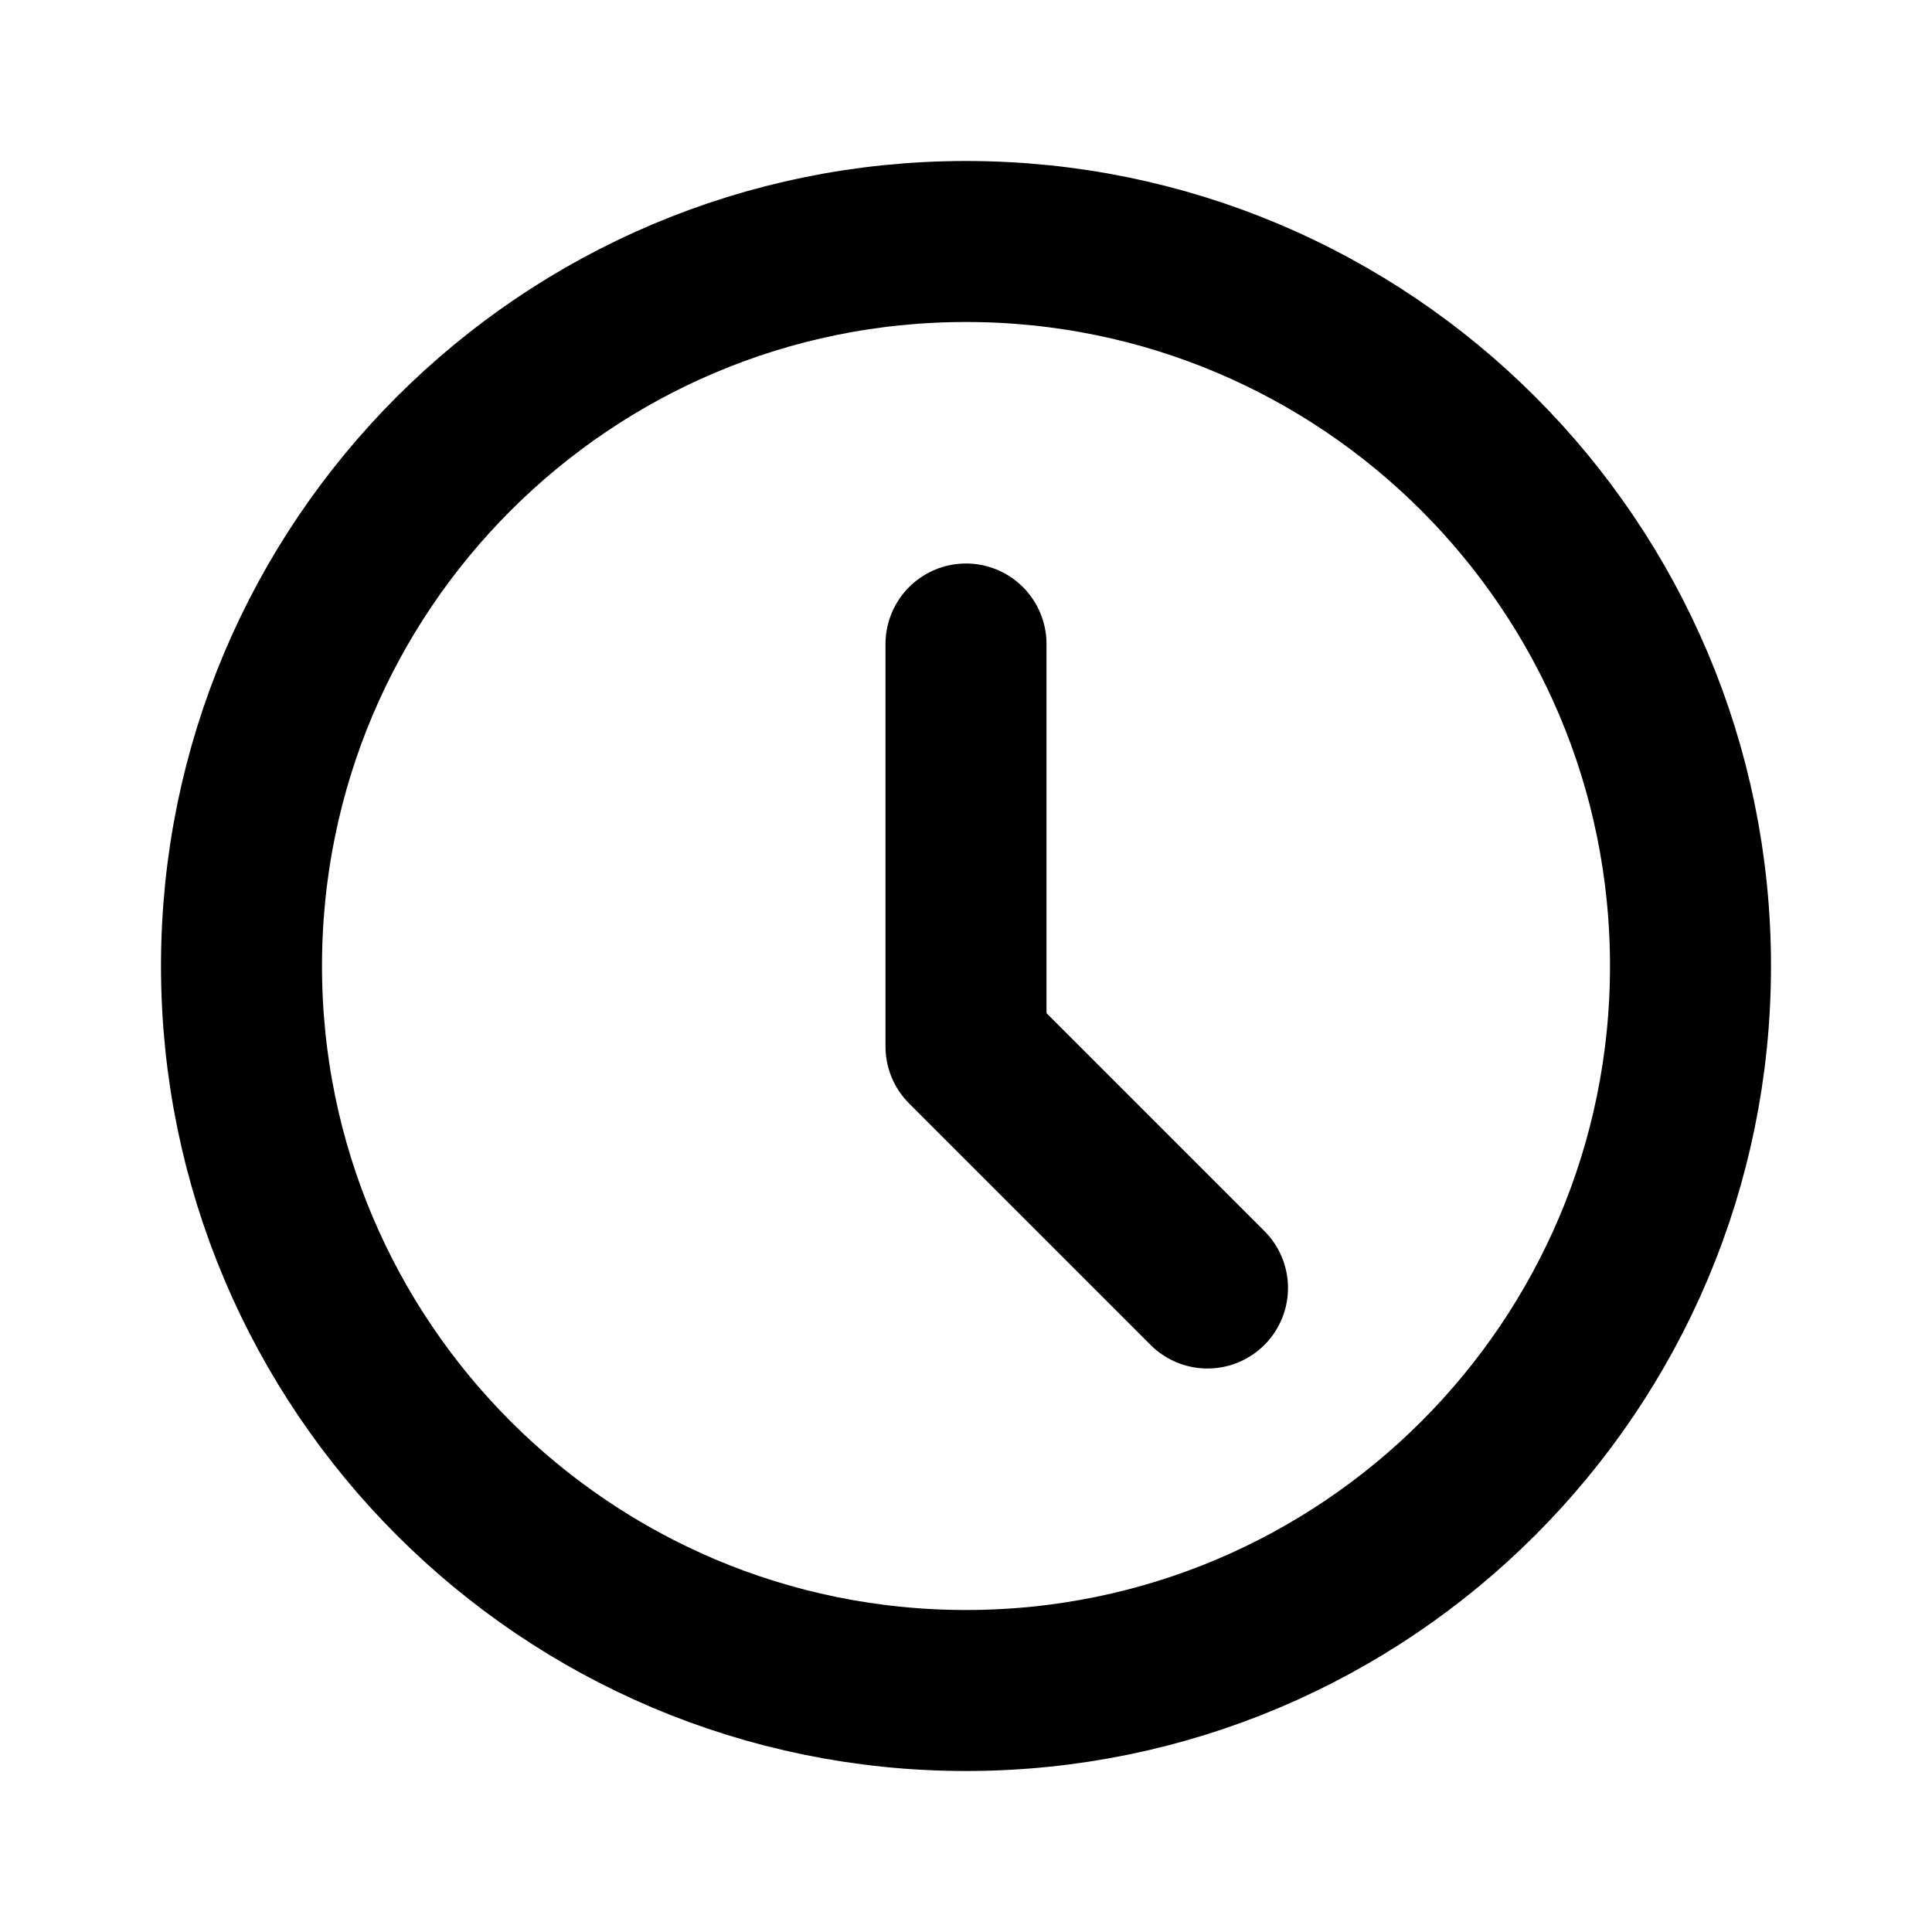
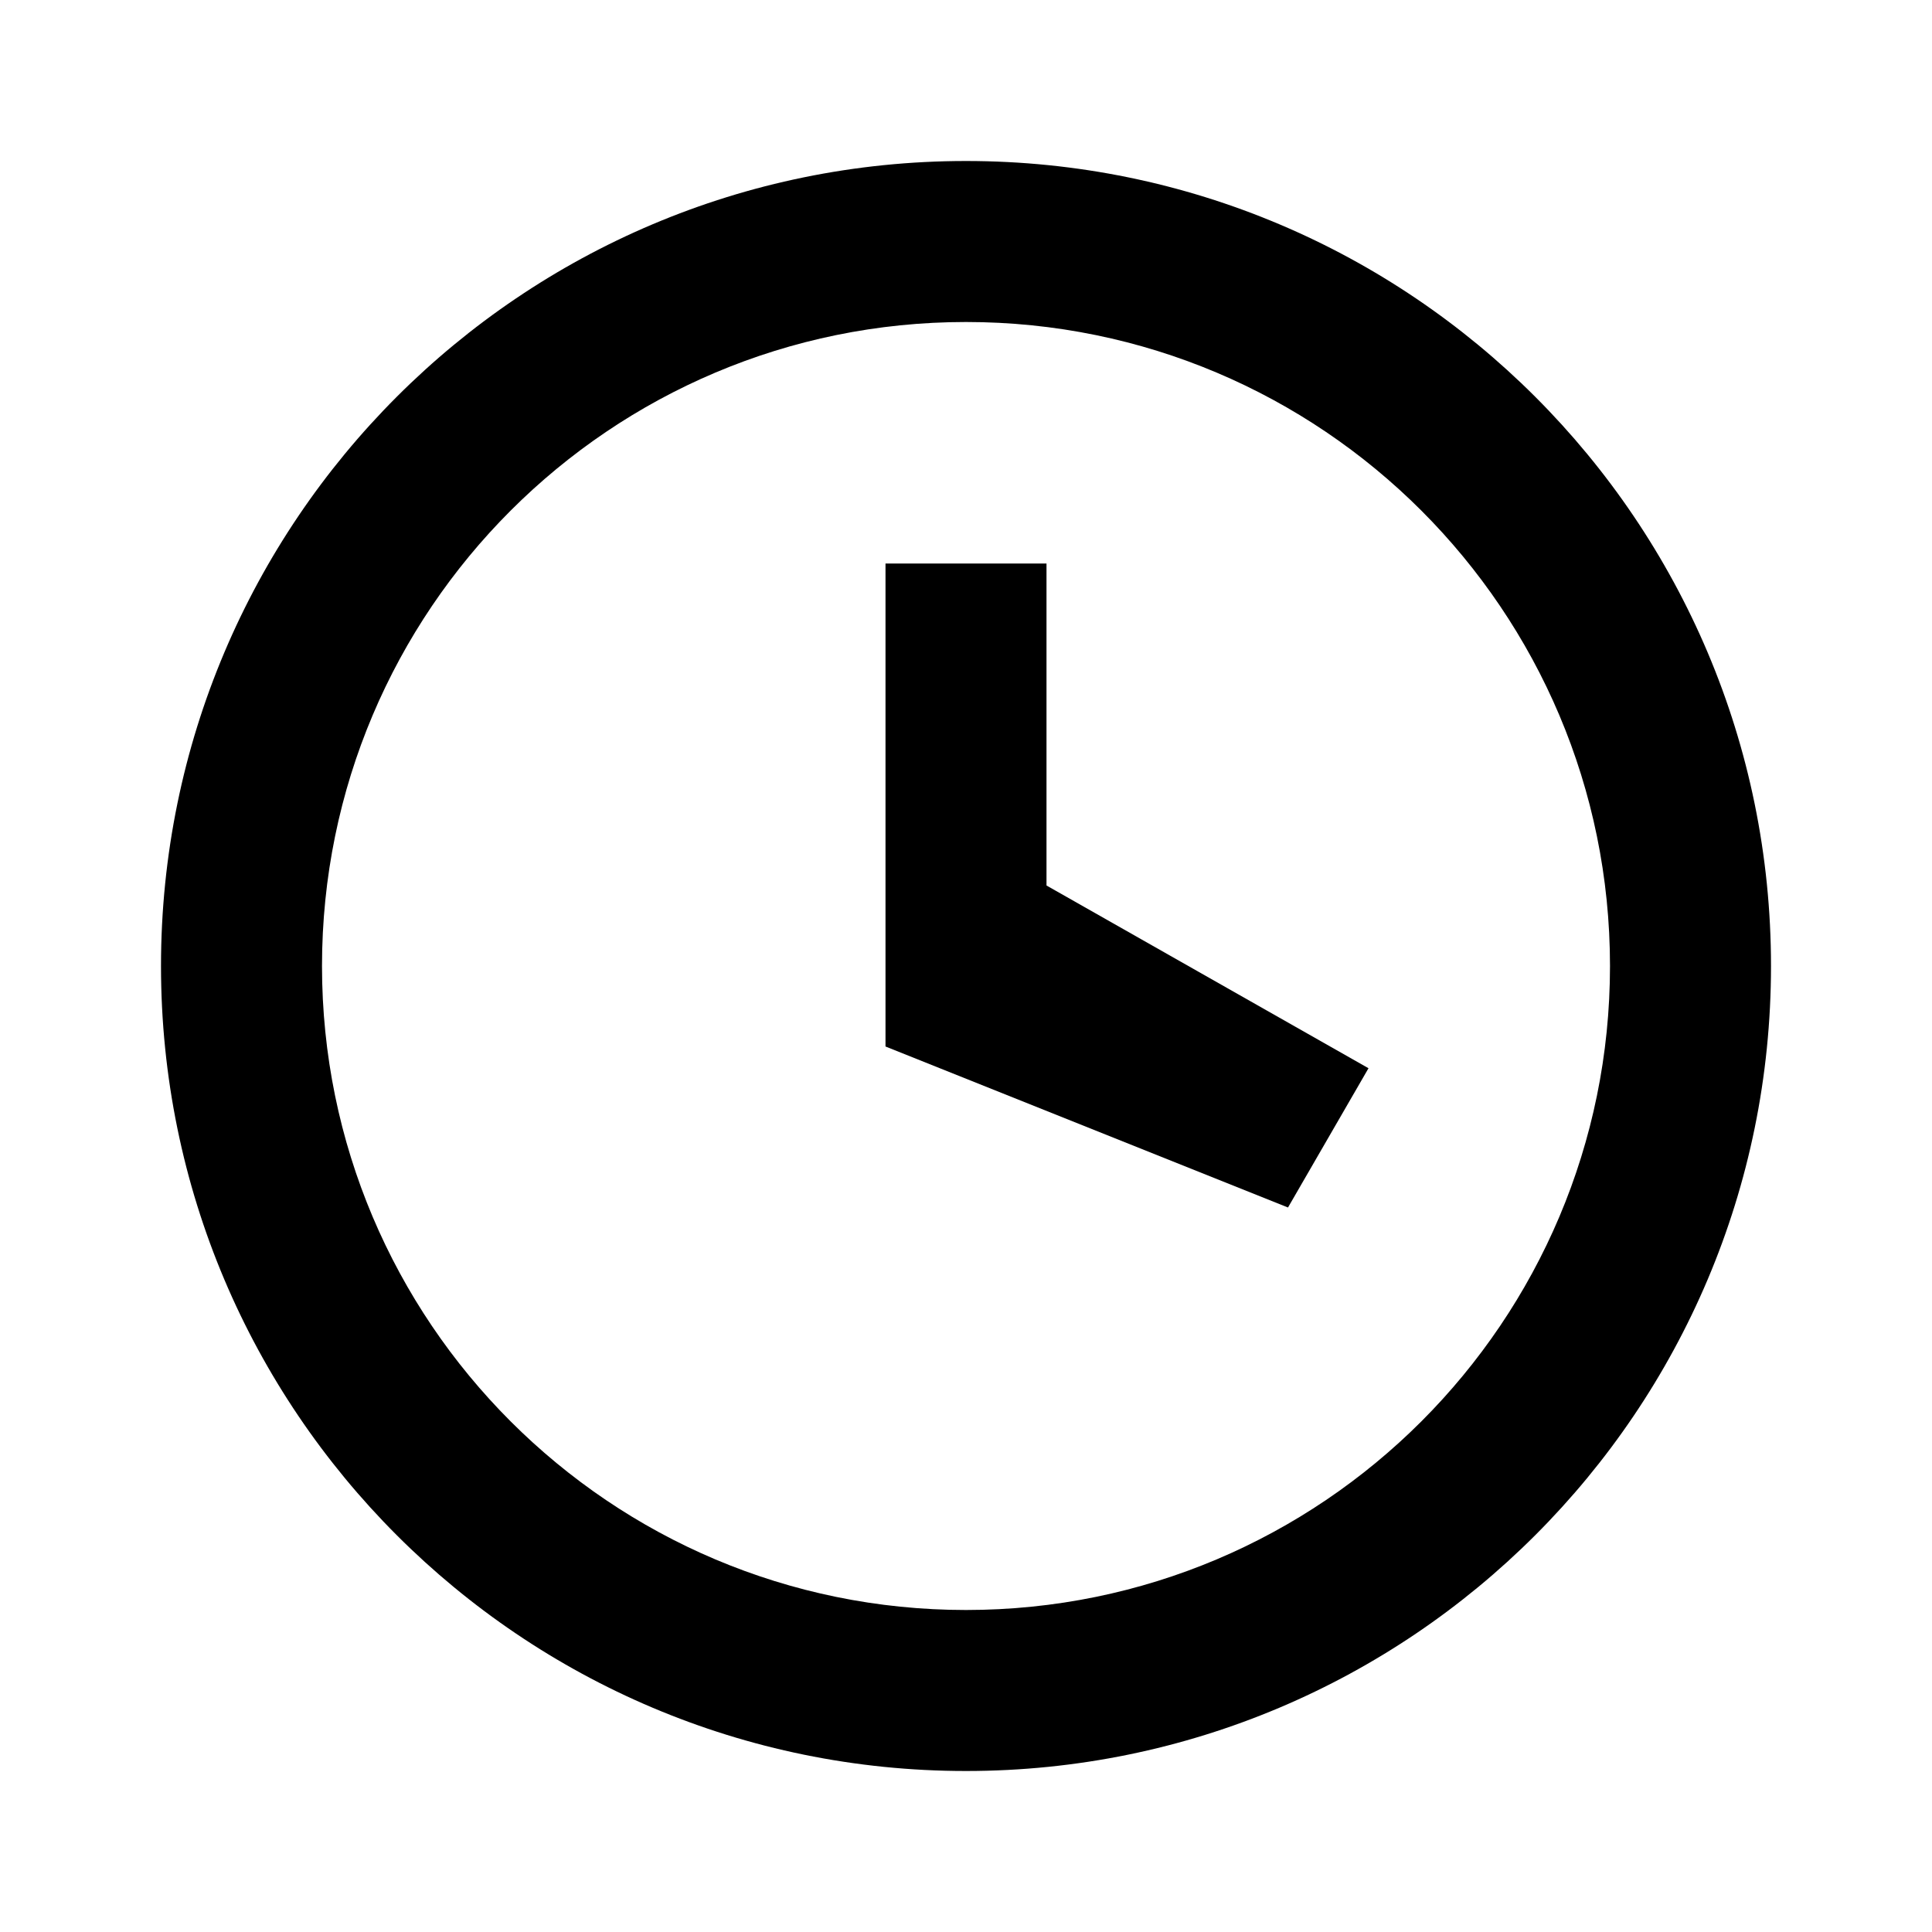
<svg xmlns="http://www.w3.org/2000/svg" viewBox="0 0 24 24" width="24" height="24">
-   <path d="M12 8v5l3 3M3 12a9 9 0 1 0 18 0 9 9 0 0 0-18 0z" fill="none" stroke="#000000" stroke-width="2" stroke-linecap="round" stroke-linejoin="round" />
+   <path d="M12 2a10 10 0 1 0 0 20 10 10 0 0 0 0-20zm0 2a8 8 0 1 1 0 16 8 8 0 0 1 0-16z" fill="#000000" fill-rule="evenodd" />
+   <path d="M13 7h-2v6l5 2 1-1.73-4-2.27V7z" fill="#000000" />
</svg>
